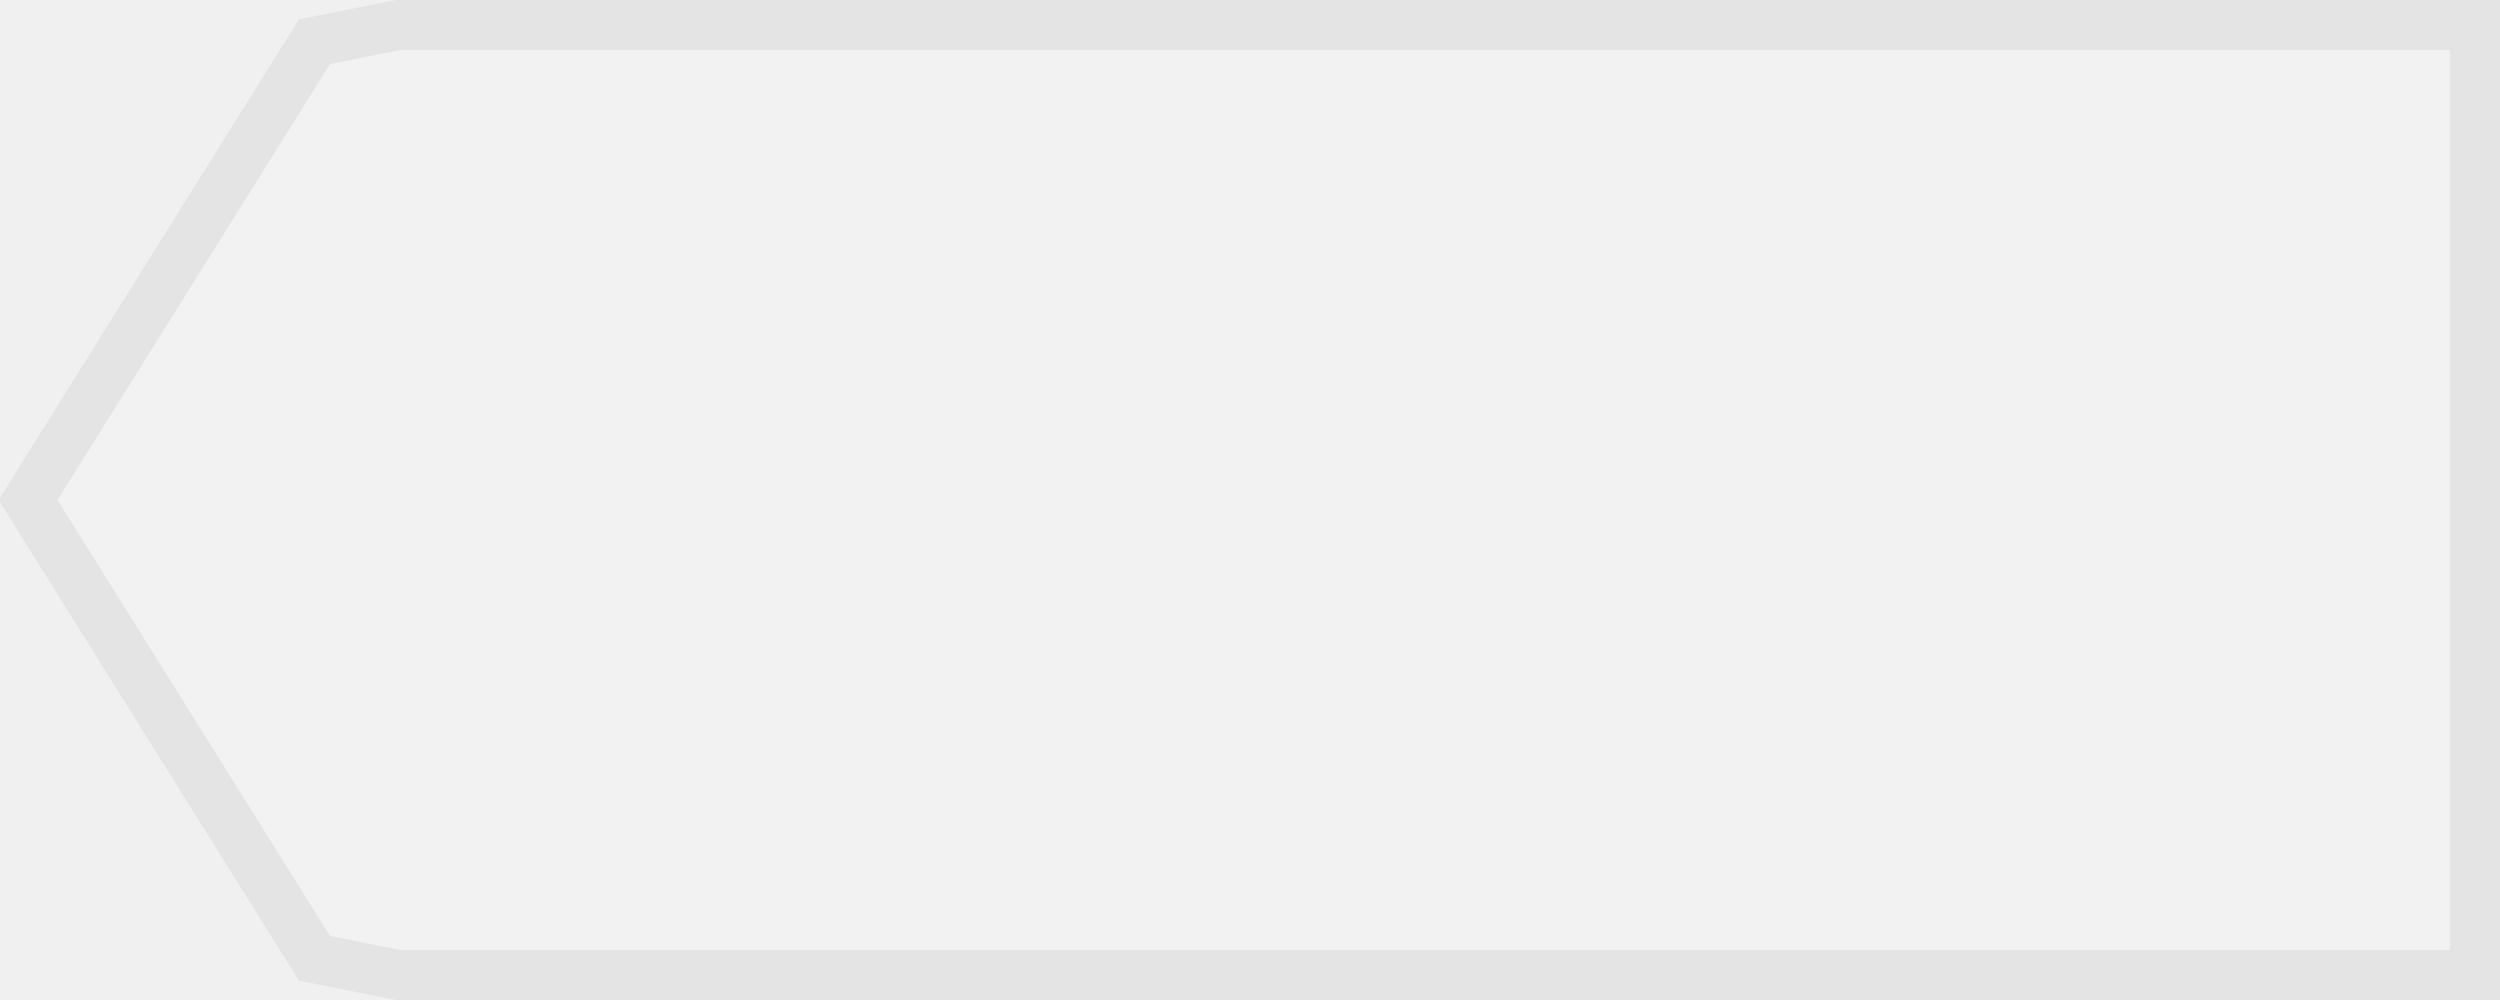
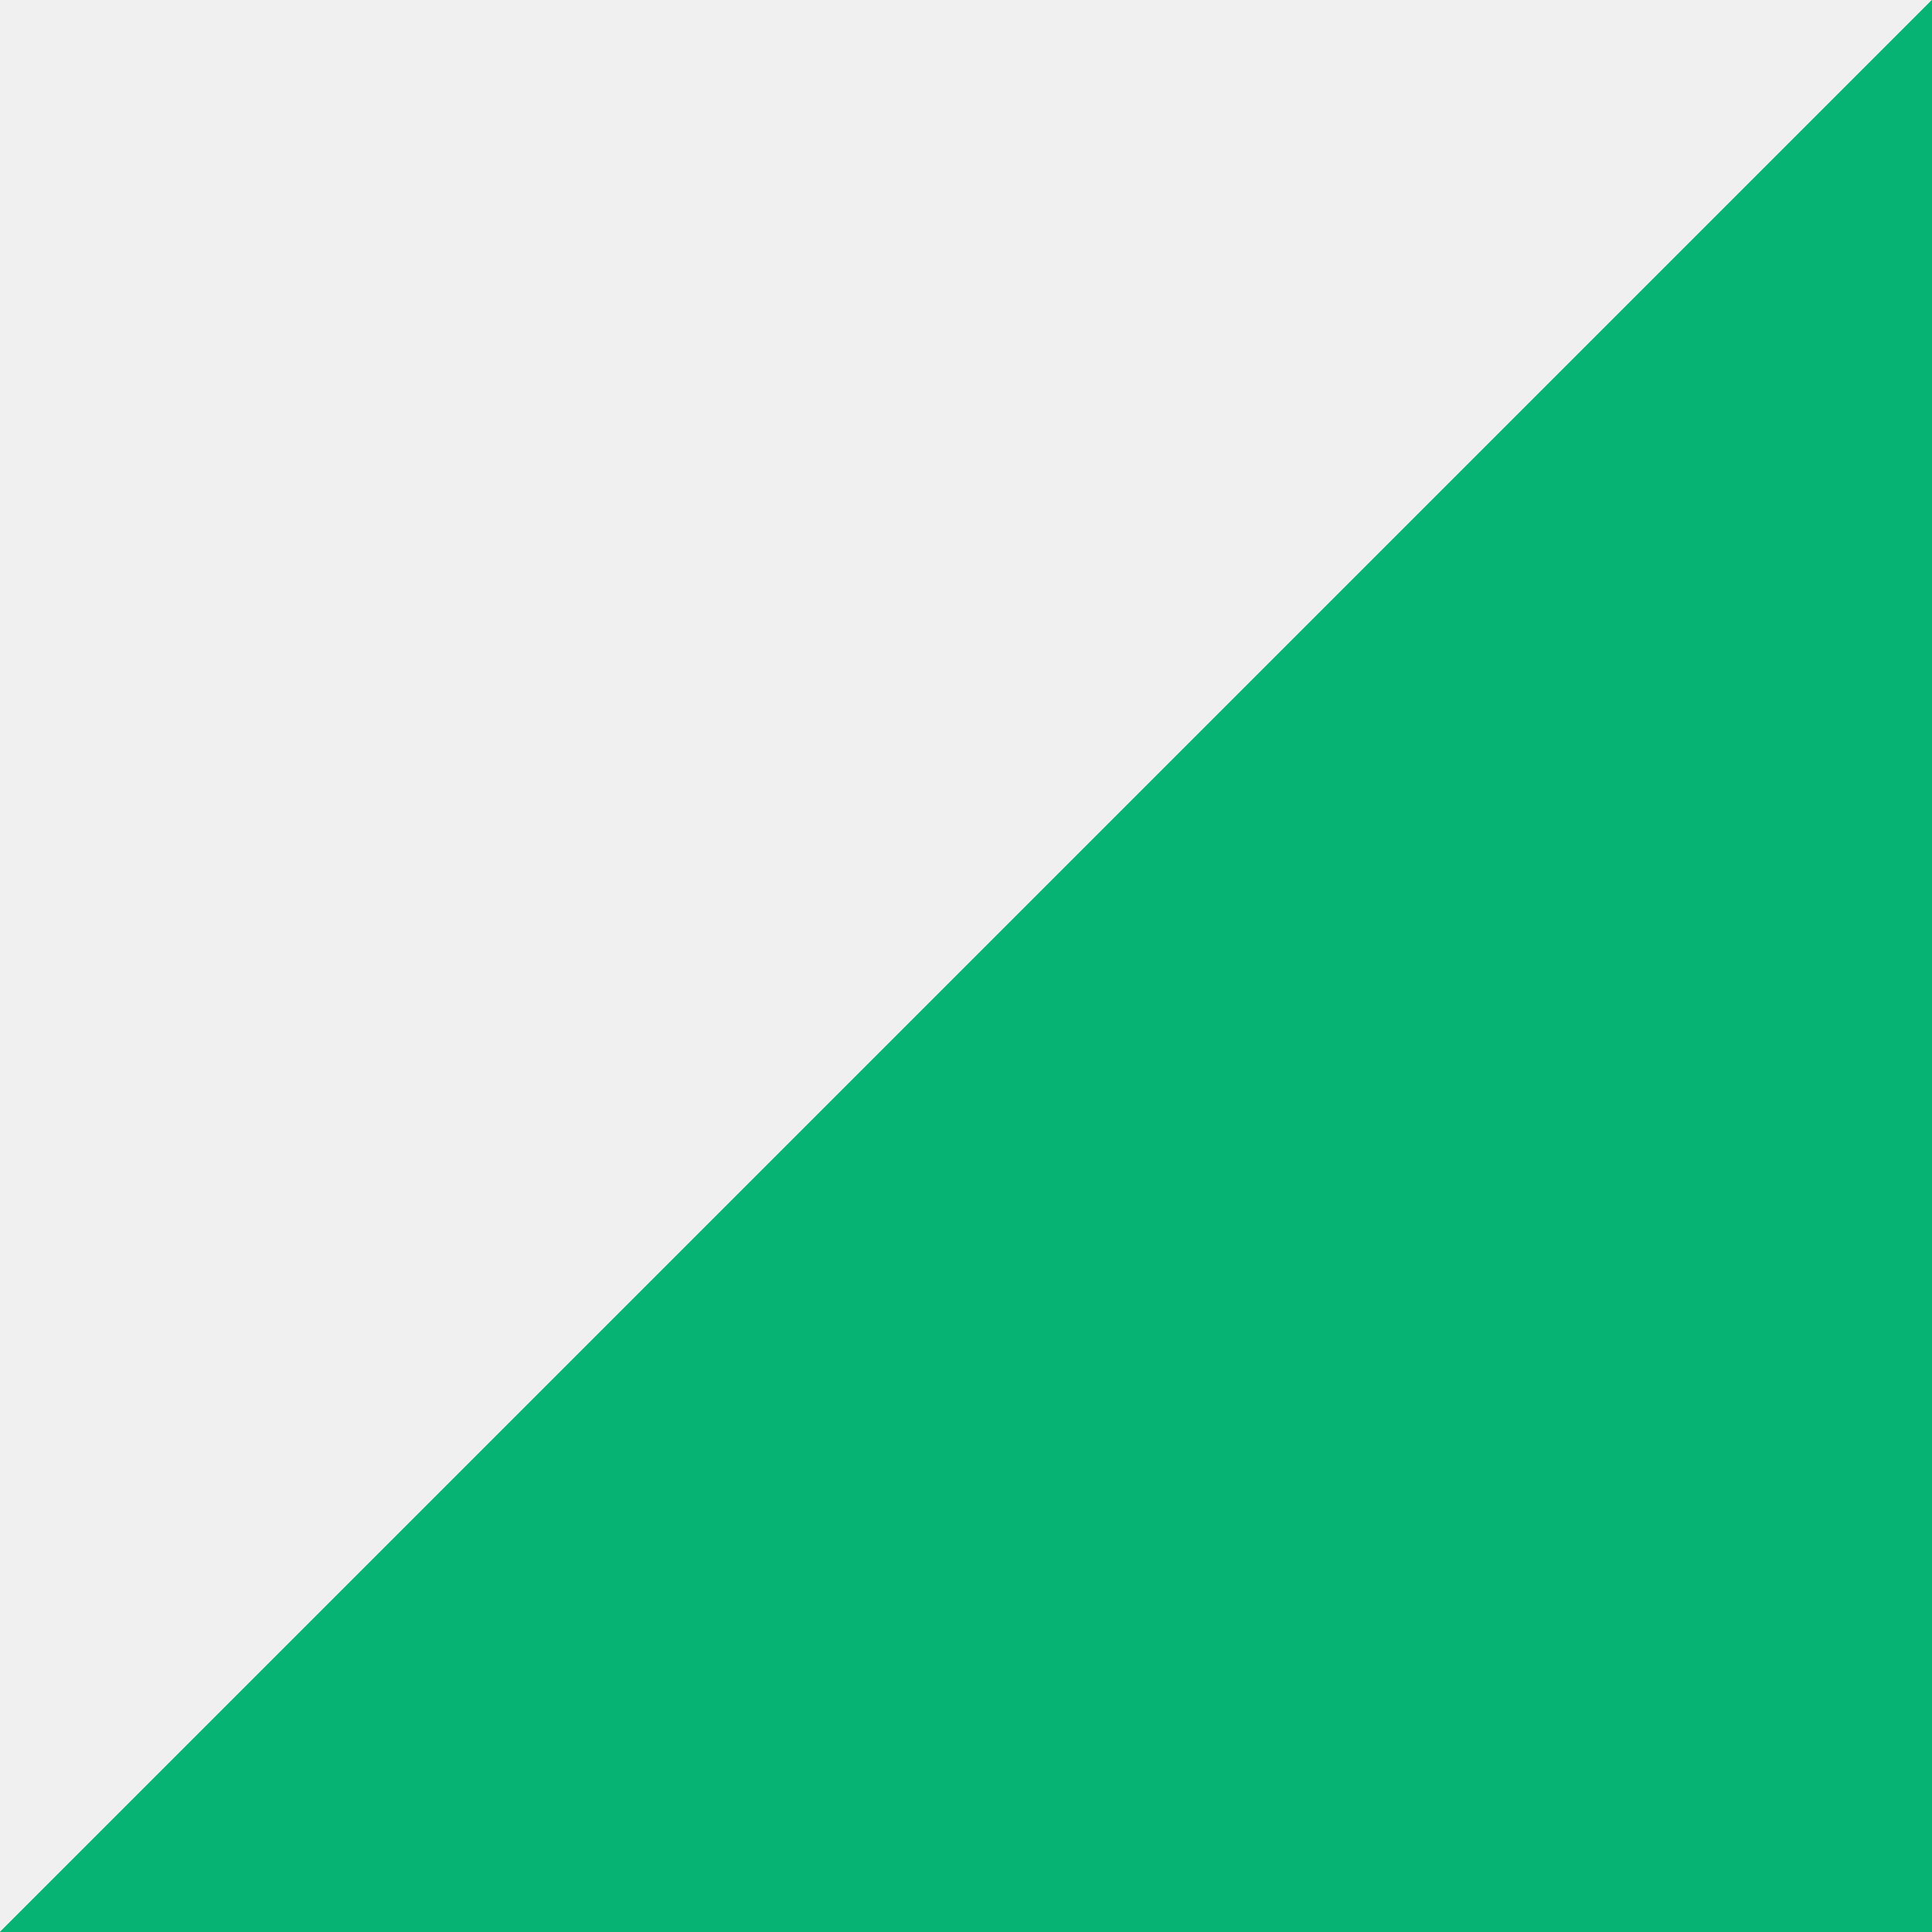
- <svg xmlns="http://www.w3.org/2000/svg" version="1.1" width="50px" height="20px">
-   <g transform="matrix(1 0 0 1 -114 -302 )">
-     <path d="M 121.96 302.5  C 121.96 302.5  120.29 302.834  120.29 302.834  C 120.29 302.834  114.561 312  114.561 312  C 114.561 312  120.29 321.166  120.29 321.166  C 120.29 321.166  121.96 321.5  121.96 321.5  C 121.96 321.5  163.5 321.5  163.5 321.5  C 163.5 321.5  163.5 302.5  163.5 302.5  C 163.5 302.5  121.96 302.5  121.96 302.5  Z " fill-rule="nonzero" fill="#f2f2f2" stroke="none" />
-     <path d="M 121.96 302.5  C 121.96 302.5  120.29 302.834  120.29 302.834  C 120.29 302.834  114.561 312  114.561 312  C 114.561 312  120.29 321.166  120.29 321.166  C 120.29 321.166  121.96 321.5  121.96 321.5  C 121.96 321.5  163.5 321.5  163.5 321.5  C 163.5 321.5  163.5 302.5  163.5 302.5  C 163.5 302.5  121.96 302.5  121.96 302.5  Z " stroke-width="1" stroke="#e4e4e4" fill="none" />
+ <svg xmlns="http://www.w3.org/2000/svg" version="1.1" width="15px" height="15px">
+   <defs>
+     <mask fill="white" id="clip538">
+       <path d="M 0 15  L 15 0  L 15 15  L 0 15  Z " fill-rule="evenodd" />
+     </mask>
+   </defs>
+   <g transform="matrix(1 0 0 1 -96 -352 )">
+     <path d="M 0 15  L 15 0  L 15 15  L 0 15  Z " fill-rule="nonzero" fill="#07b373" stroke="none" transform="matrix(1 0 0 1 96 352 )" />
+     <path d="M 0 15  L 15 0  L 15 15  L 0 15  Z " stroke-width="2" stroke="#07b373" fill="none" transform="matrix(1 0 0 1 96 352 )" mask="url(#clip538)" />
  </g>
</svg>
